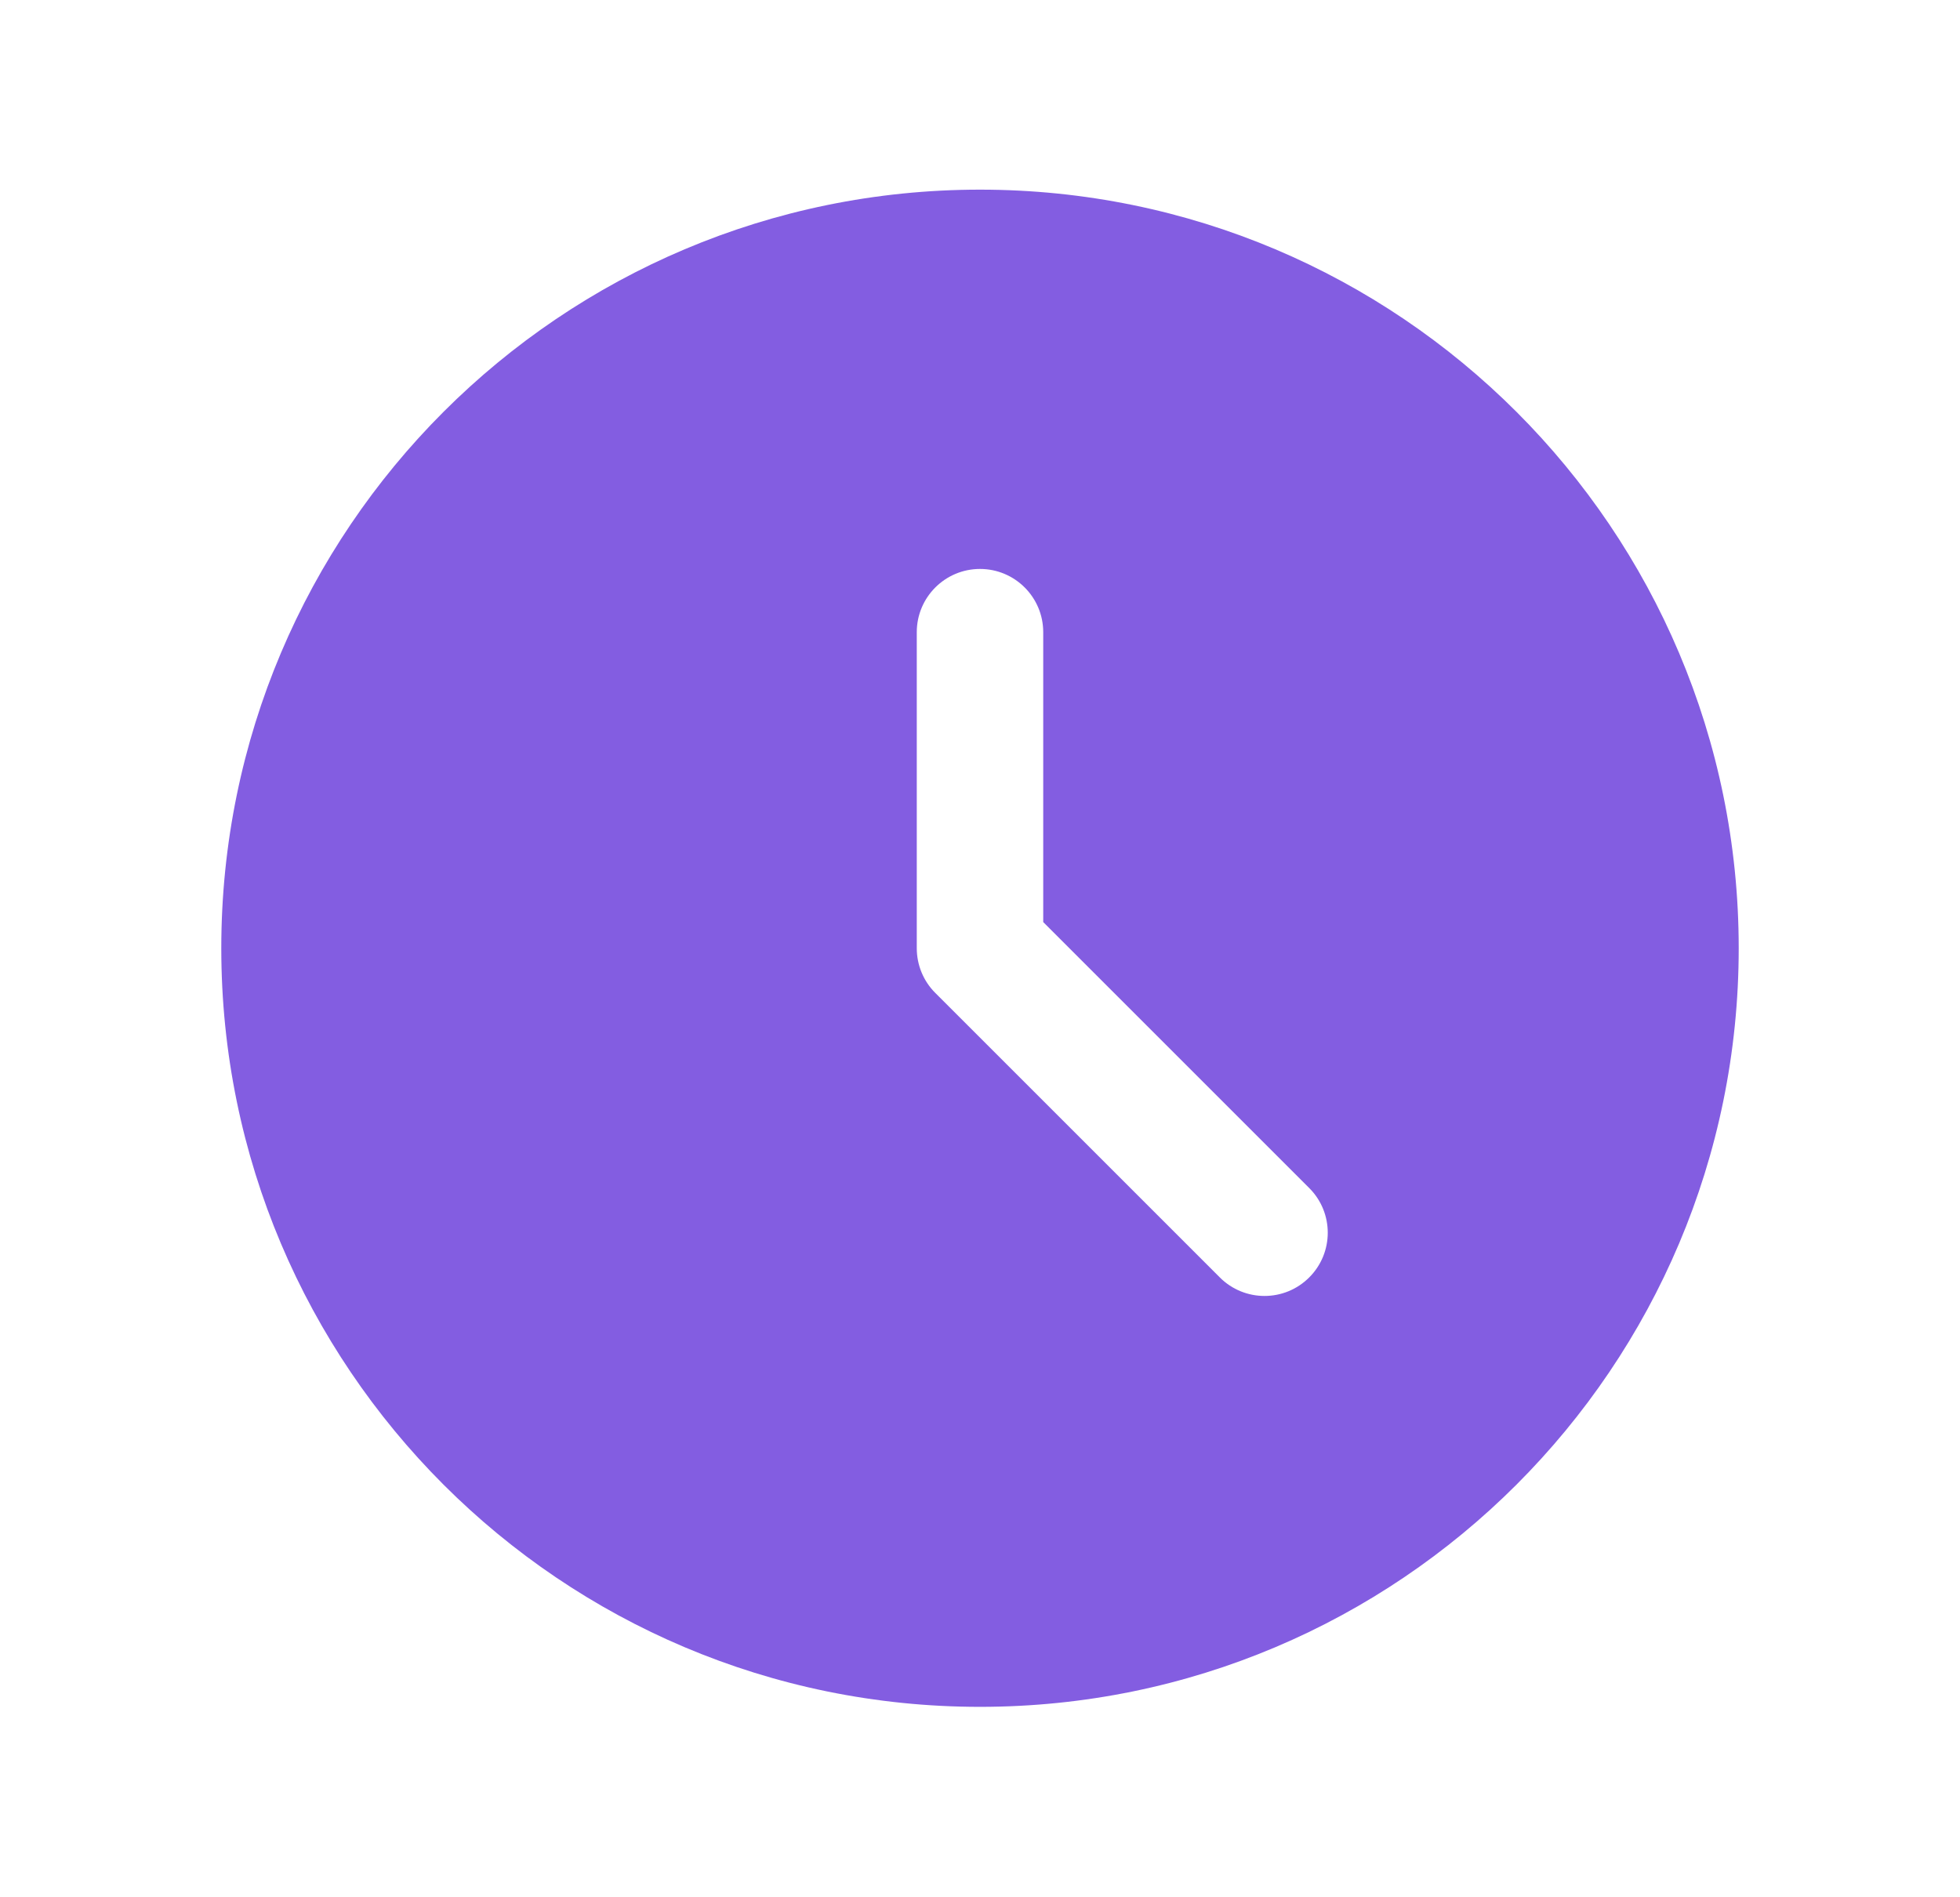
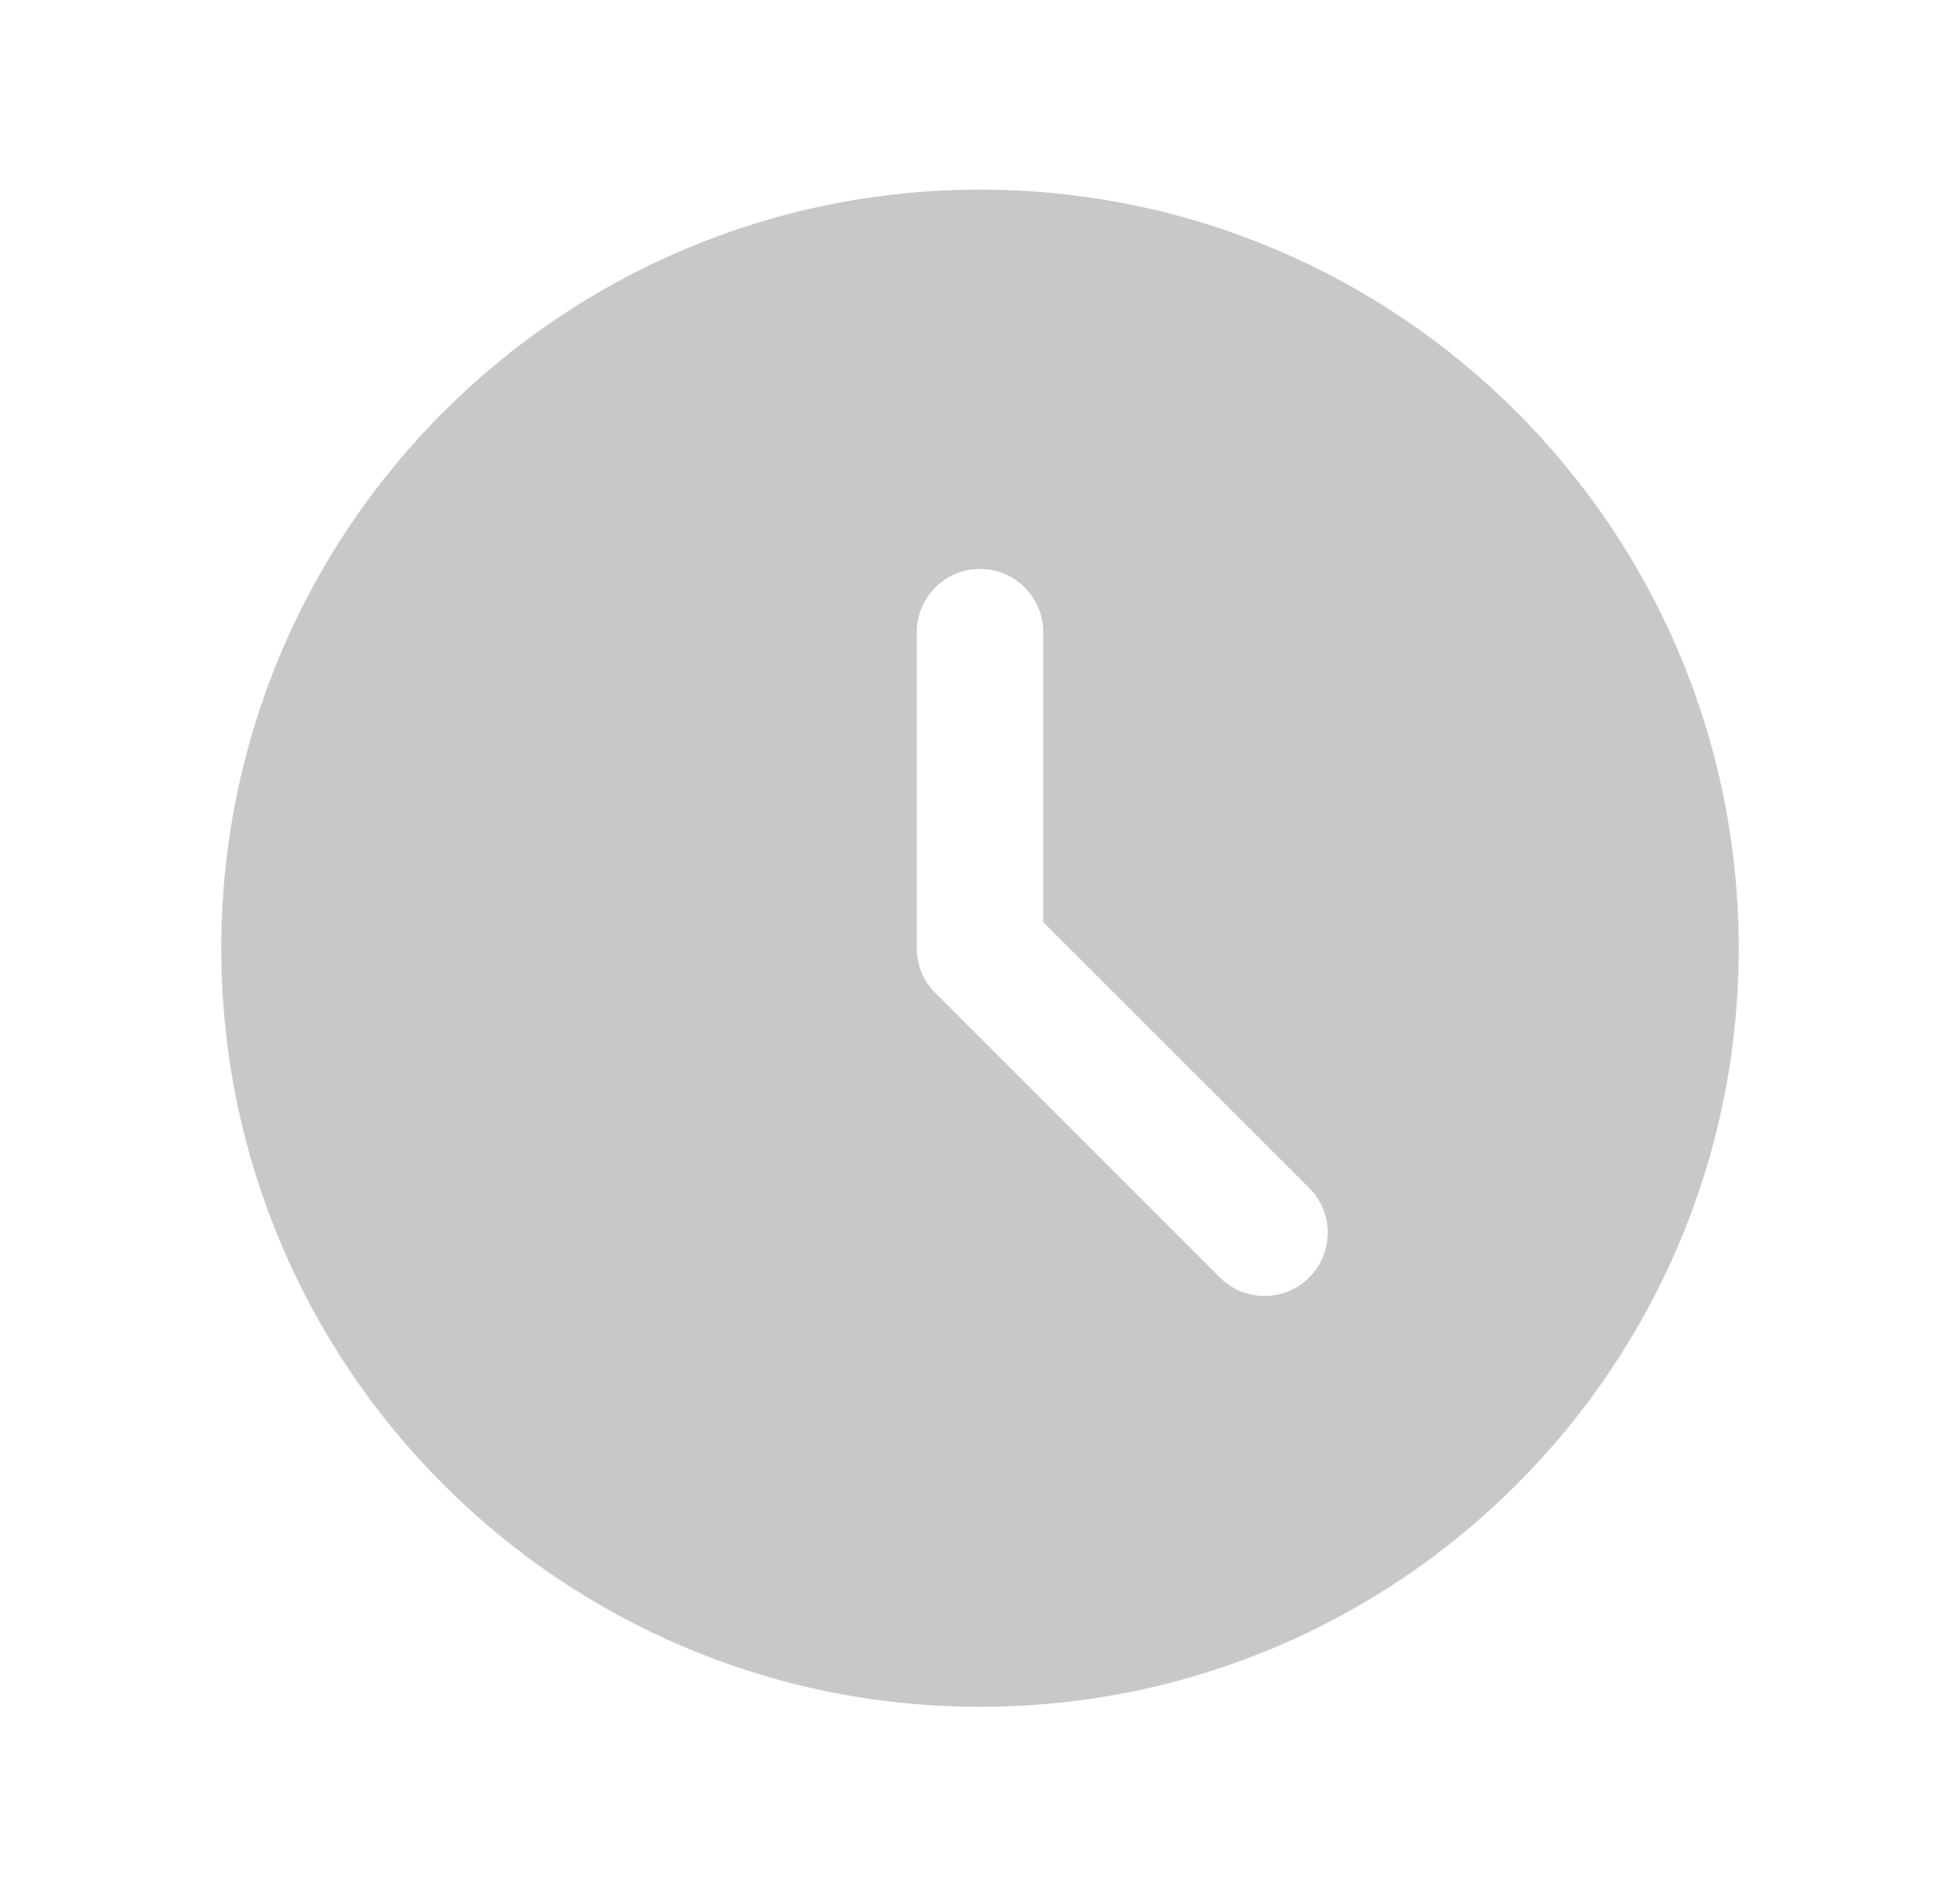
<svg xmlns="http://www.w3.org/2000/svg" width="31" height="30" viewBox="0 0 31 30" fill="none">
  <g id="Filled/History">
-     <path id="Icon" fill-rule="evenodd" clip-rule="evenodd" d="M15.5 27C22.127 27 27.5 21.627 27.5 15C27.5 8.373 22.127 3 15.5 3C8.873 3 3.5 8.373 3.5 15C3.5 21.627 8.873 27 15.5 27ZM16.5 10C16.5 9.448 16.052 9 15.5 9C14.948 9 14.5 9.448 14.5 10V15C14.5 15.265 14.605 15.52 14.793 15.707L19.293 20.207C19.683 20.598 20.317 20.598 20.707 20.207C21.098 19.817 21.098 19.183 20.707 18.793L16.5 14.586V10Z" fill="#835DE1" />
+     <path id="Icon" fill-rule="evenodd" clip-rule="evenodd" d="M15.5 27C22.127 27 27.5 21.627 27.5 15C27.5 8.373 22.127 3 15.5 3C8.873 3 3.5 8.373 3.5 15C3.5 21.627 8.873 27 15.5 27ZM16.5 10C16.5 9.448 16.052 9 15.5 9C14.948 9 14.5 9.448 14.5 10V15C14.5 15.265 14.605 15.52 14.793 15.707L19.293 20.207C19.683 20.598 20.317 20.598 20.707 20.207C21.098 19.817 21.098 19.183 20.707 18.793L16.5 14.586V10Z" fill="#C8C8C8" />
  </g>
</svg>
